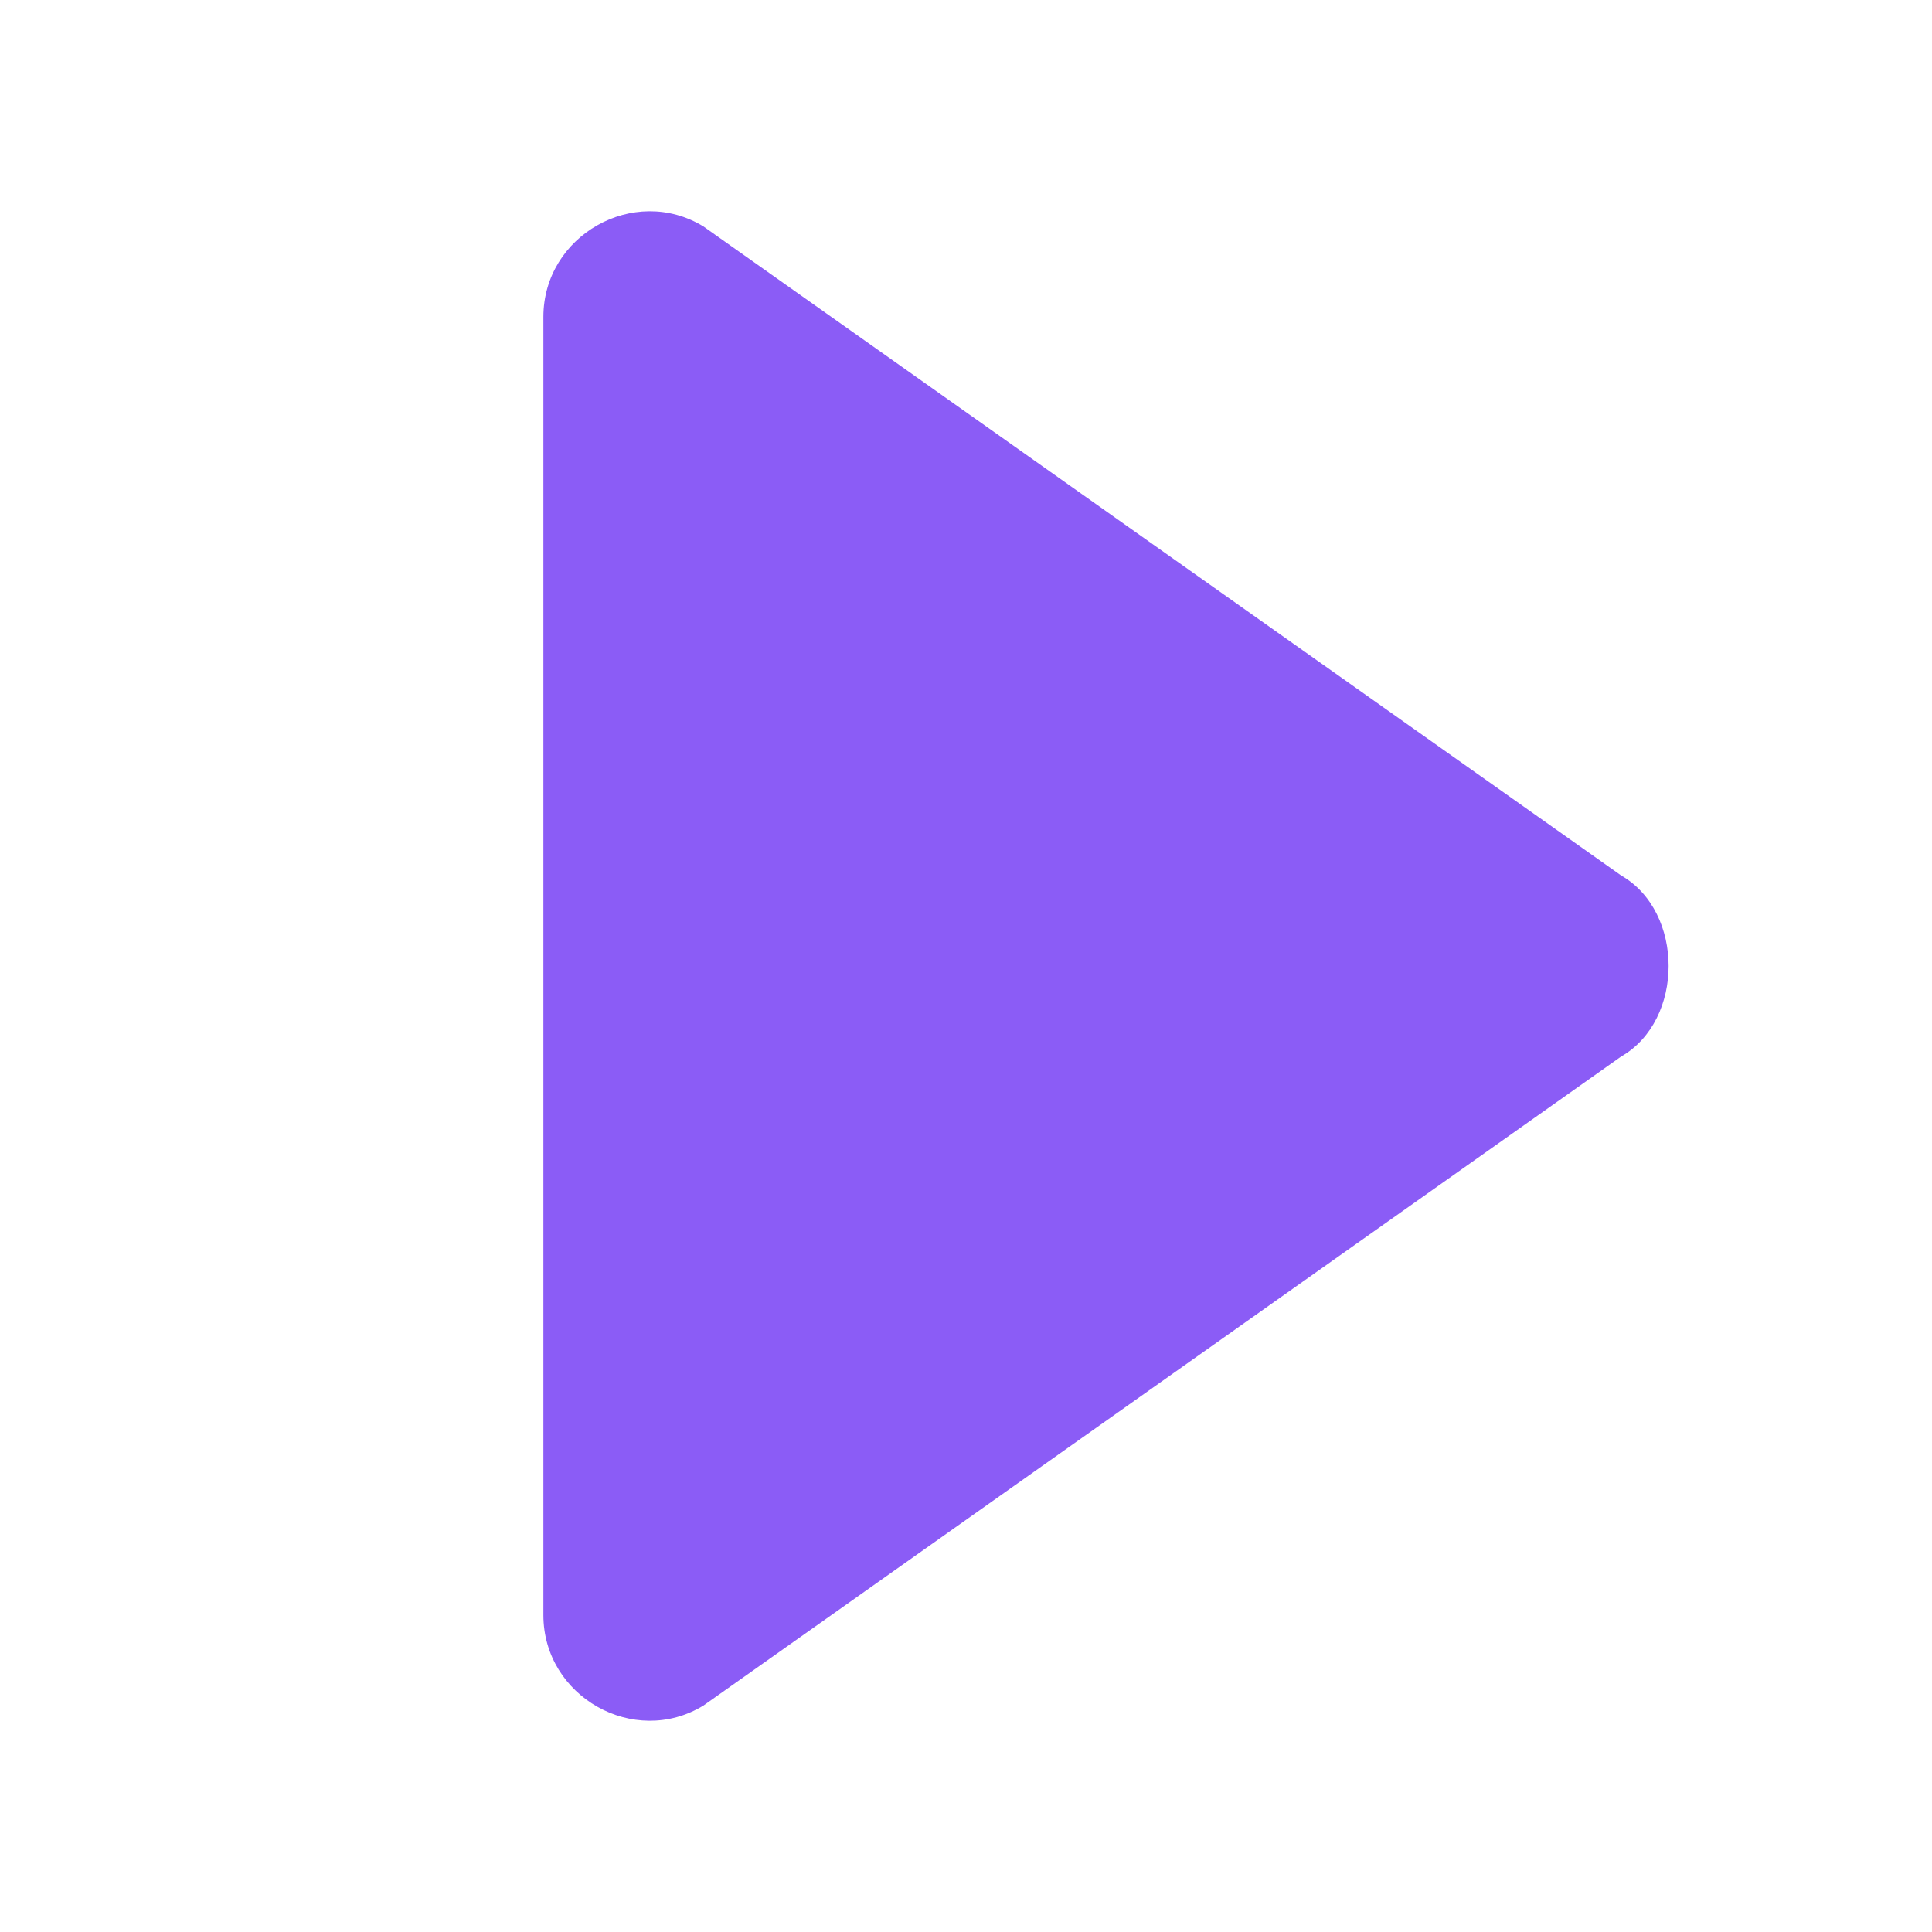
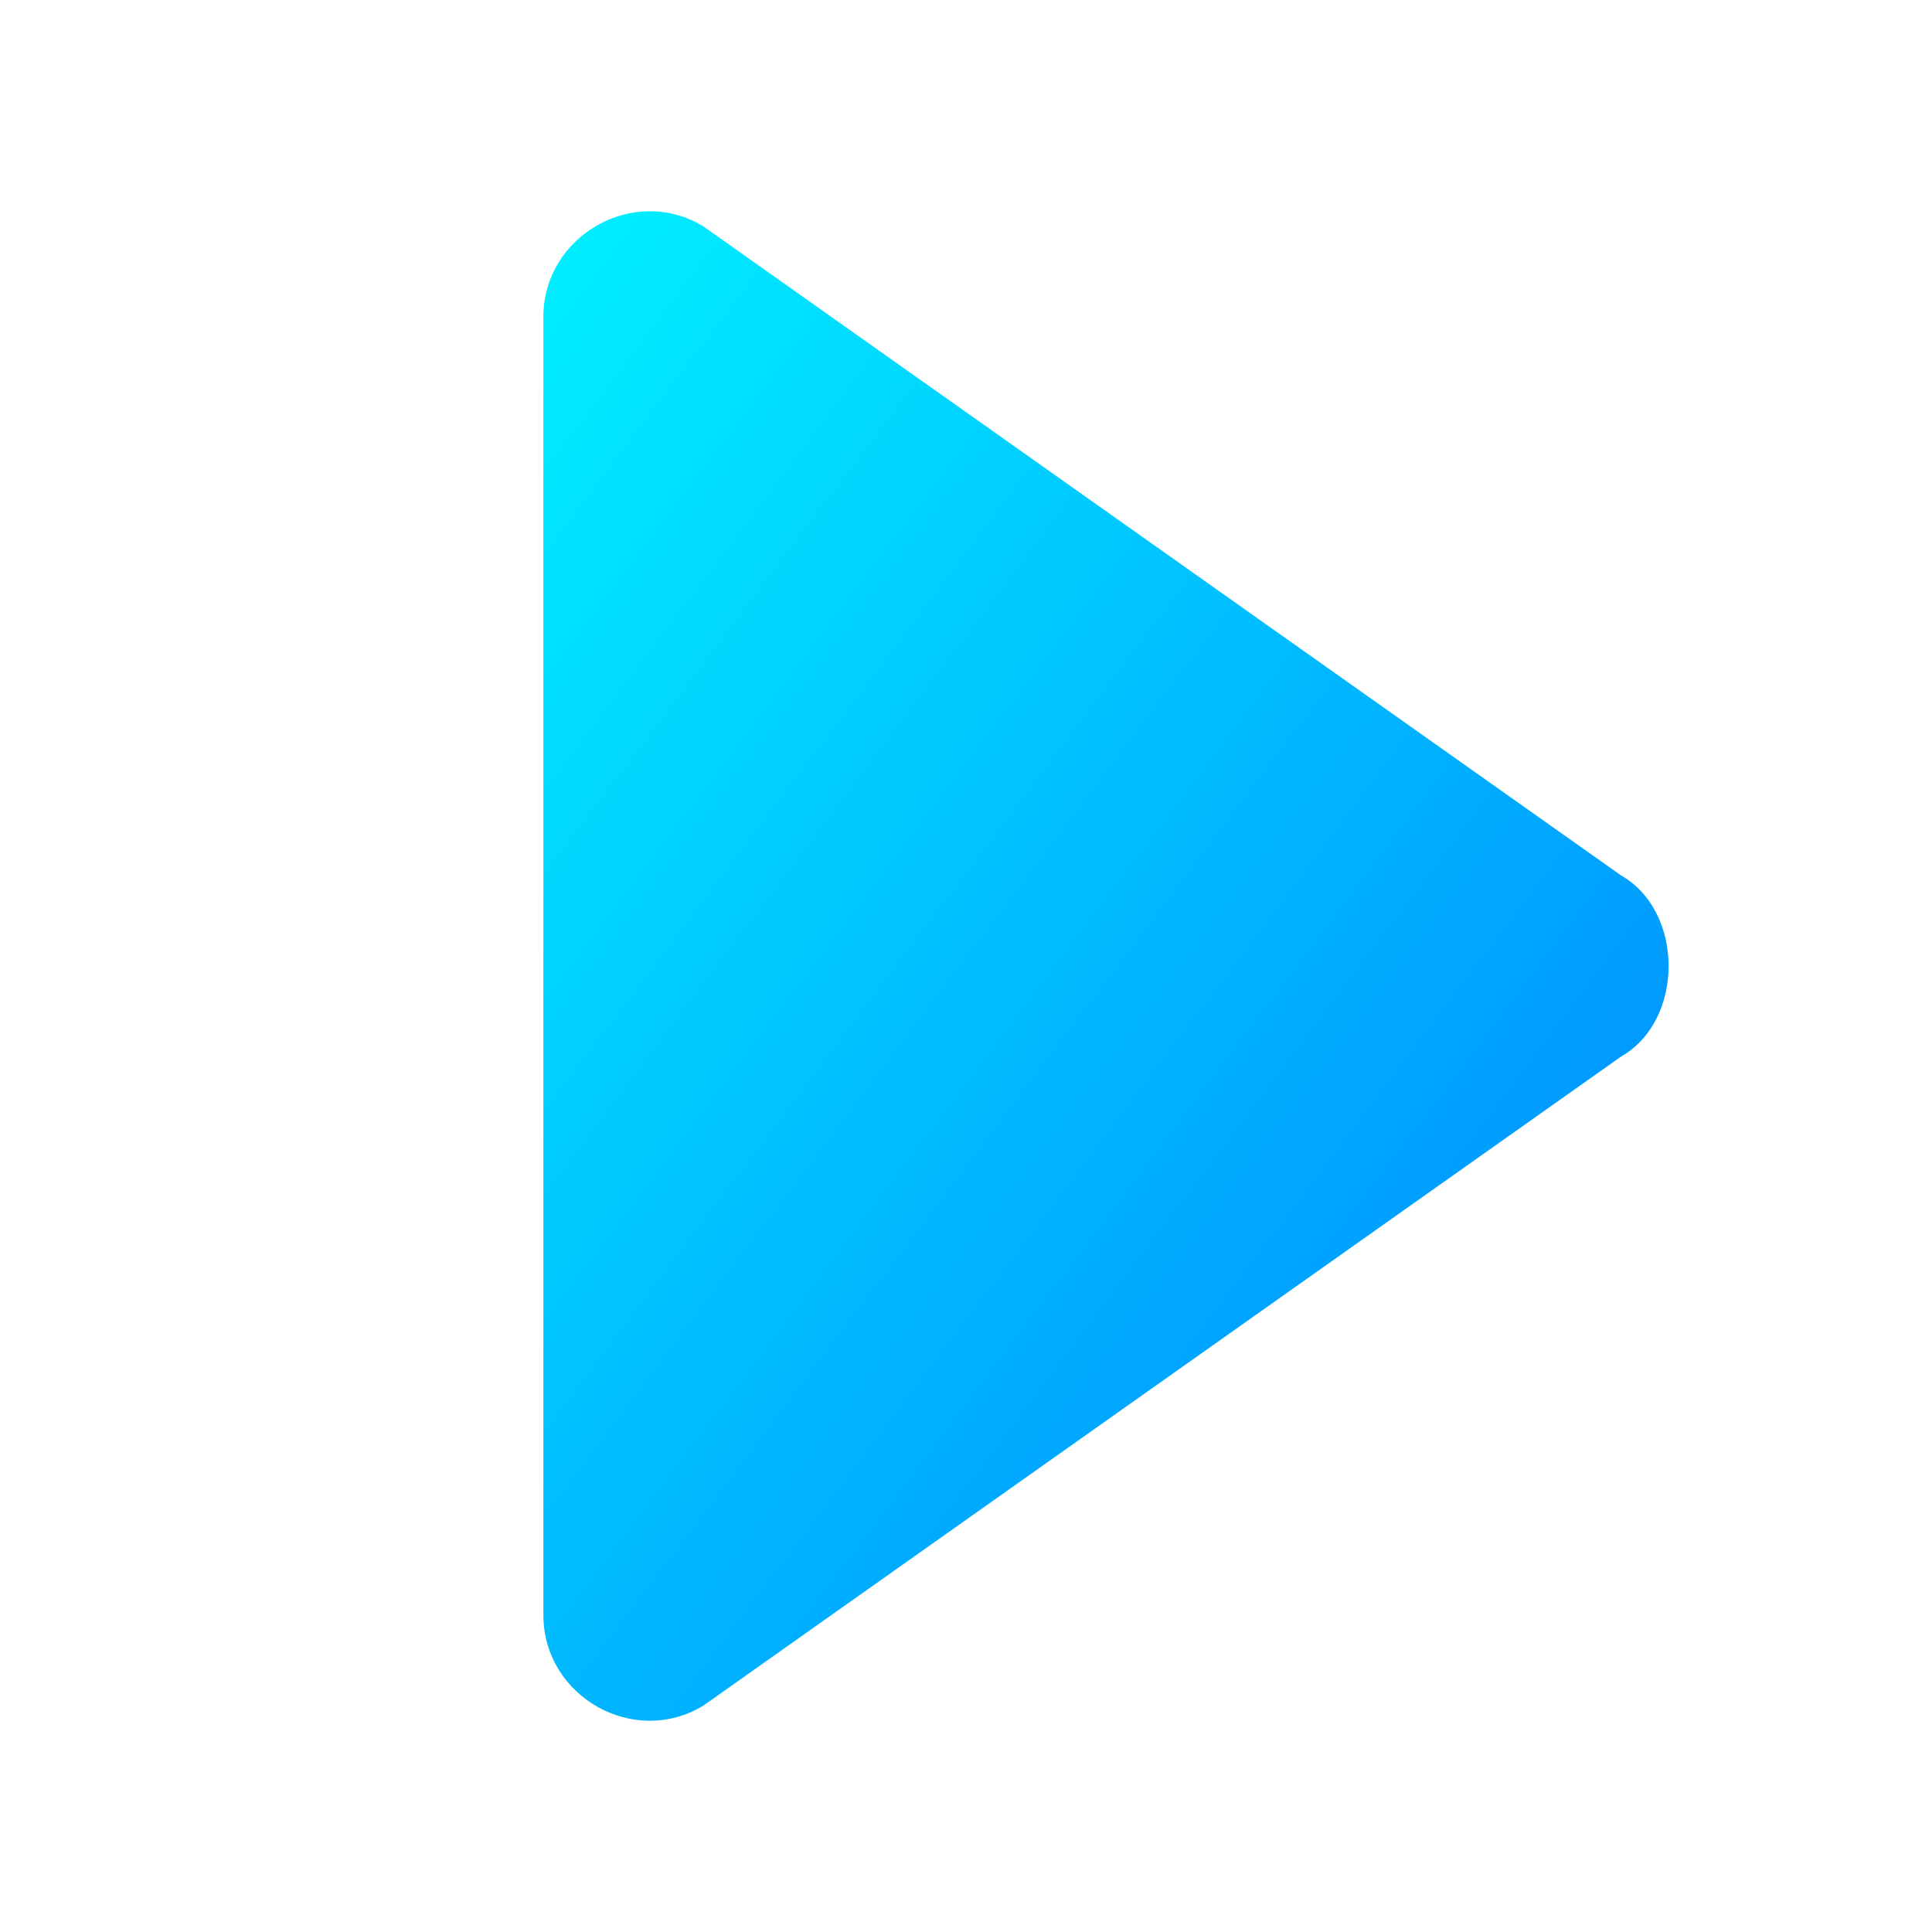
<svg xmlns="http://www.w3.org/2000/svg" viewBox="0 0 64 64">
-   <path d="M18 10.5C18 7.8 21 6.1 23.3 7.5L53.7 29C55.8 30.2 55.8 33.8 53.7 35L23.3 56.5C21 57.9 18 56.2 18 53.5V10.5Z" fill="#8B5CF6" />
+   <defs>
+     <linearGradient id="cyanBluePlay" x1="0%" y1="0%" x2="100%" y2="100%">
+       <stop offset="0%" stop-color="#00f0ff" />
+       <stop offset="100%" stop-color="#0080ff" />
+     </linearGradient>
+   </defs>
+   <path d="M18 10.5C18 7.8 21 6.1 23.3 7.5L53.7 29C55.8 30.2 55.8 33.8 53.7 35L23.3 56.5C21 57.9 18 56.2 18 53.5V10.5Z" fill="url(#cyanBluePlay)" />
</svg>
